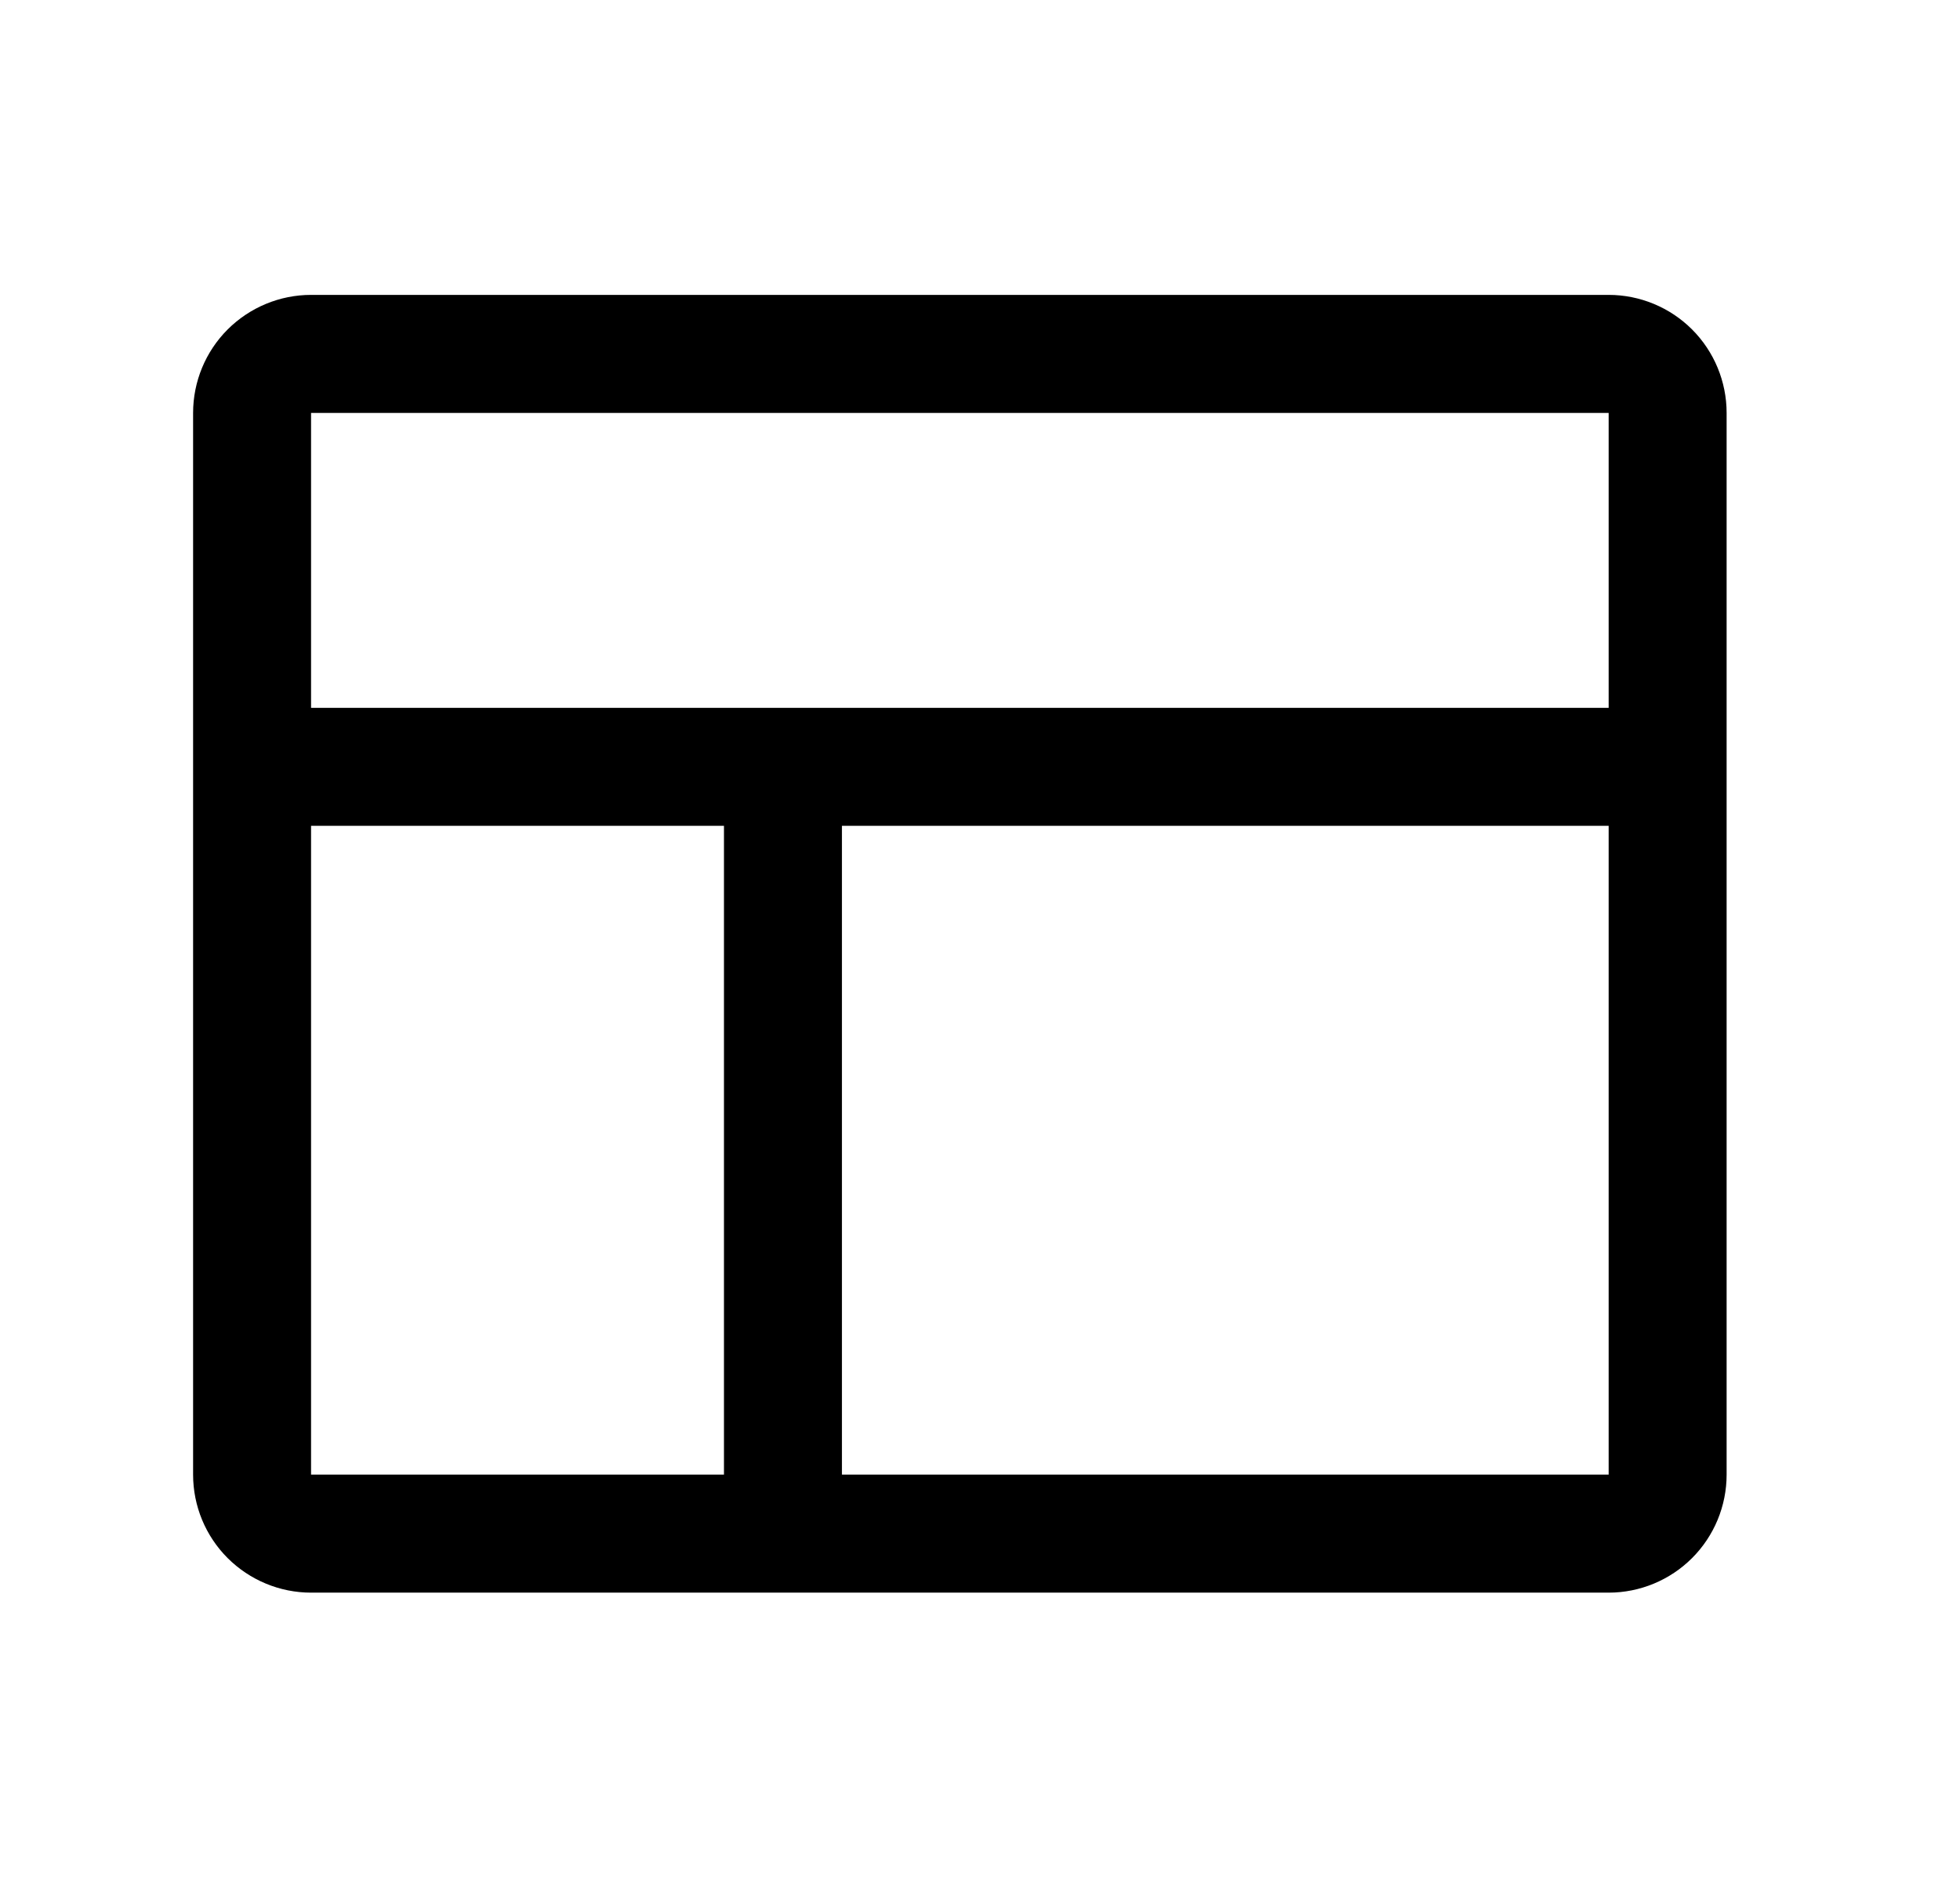
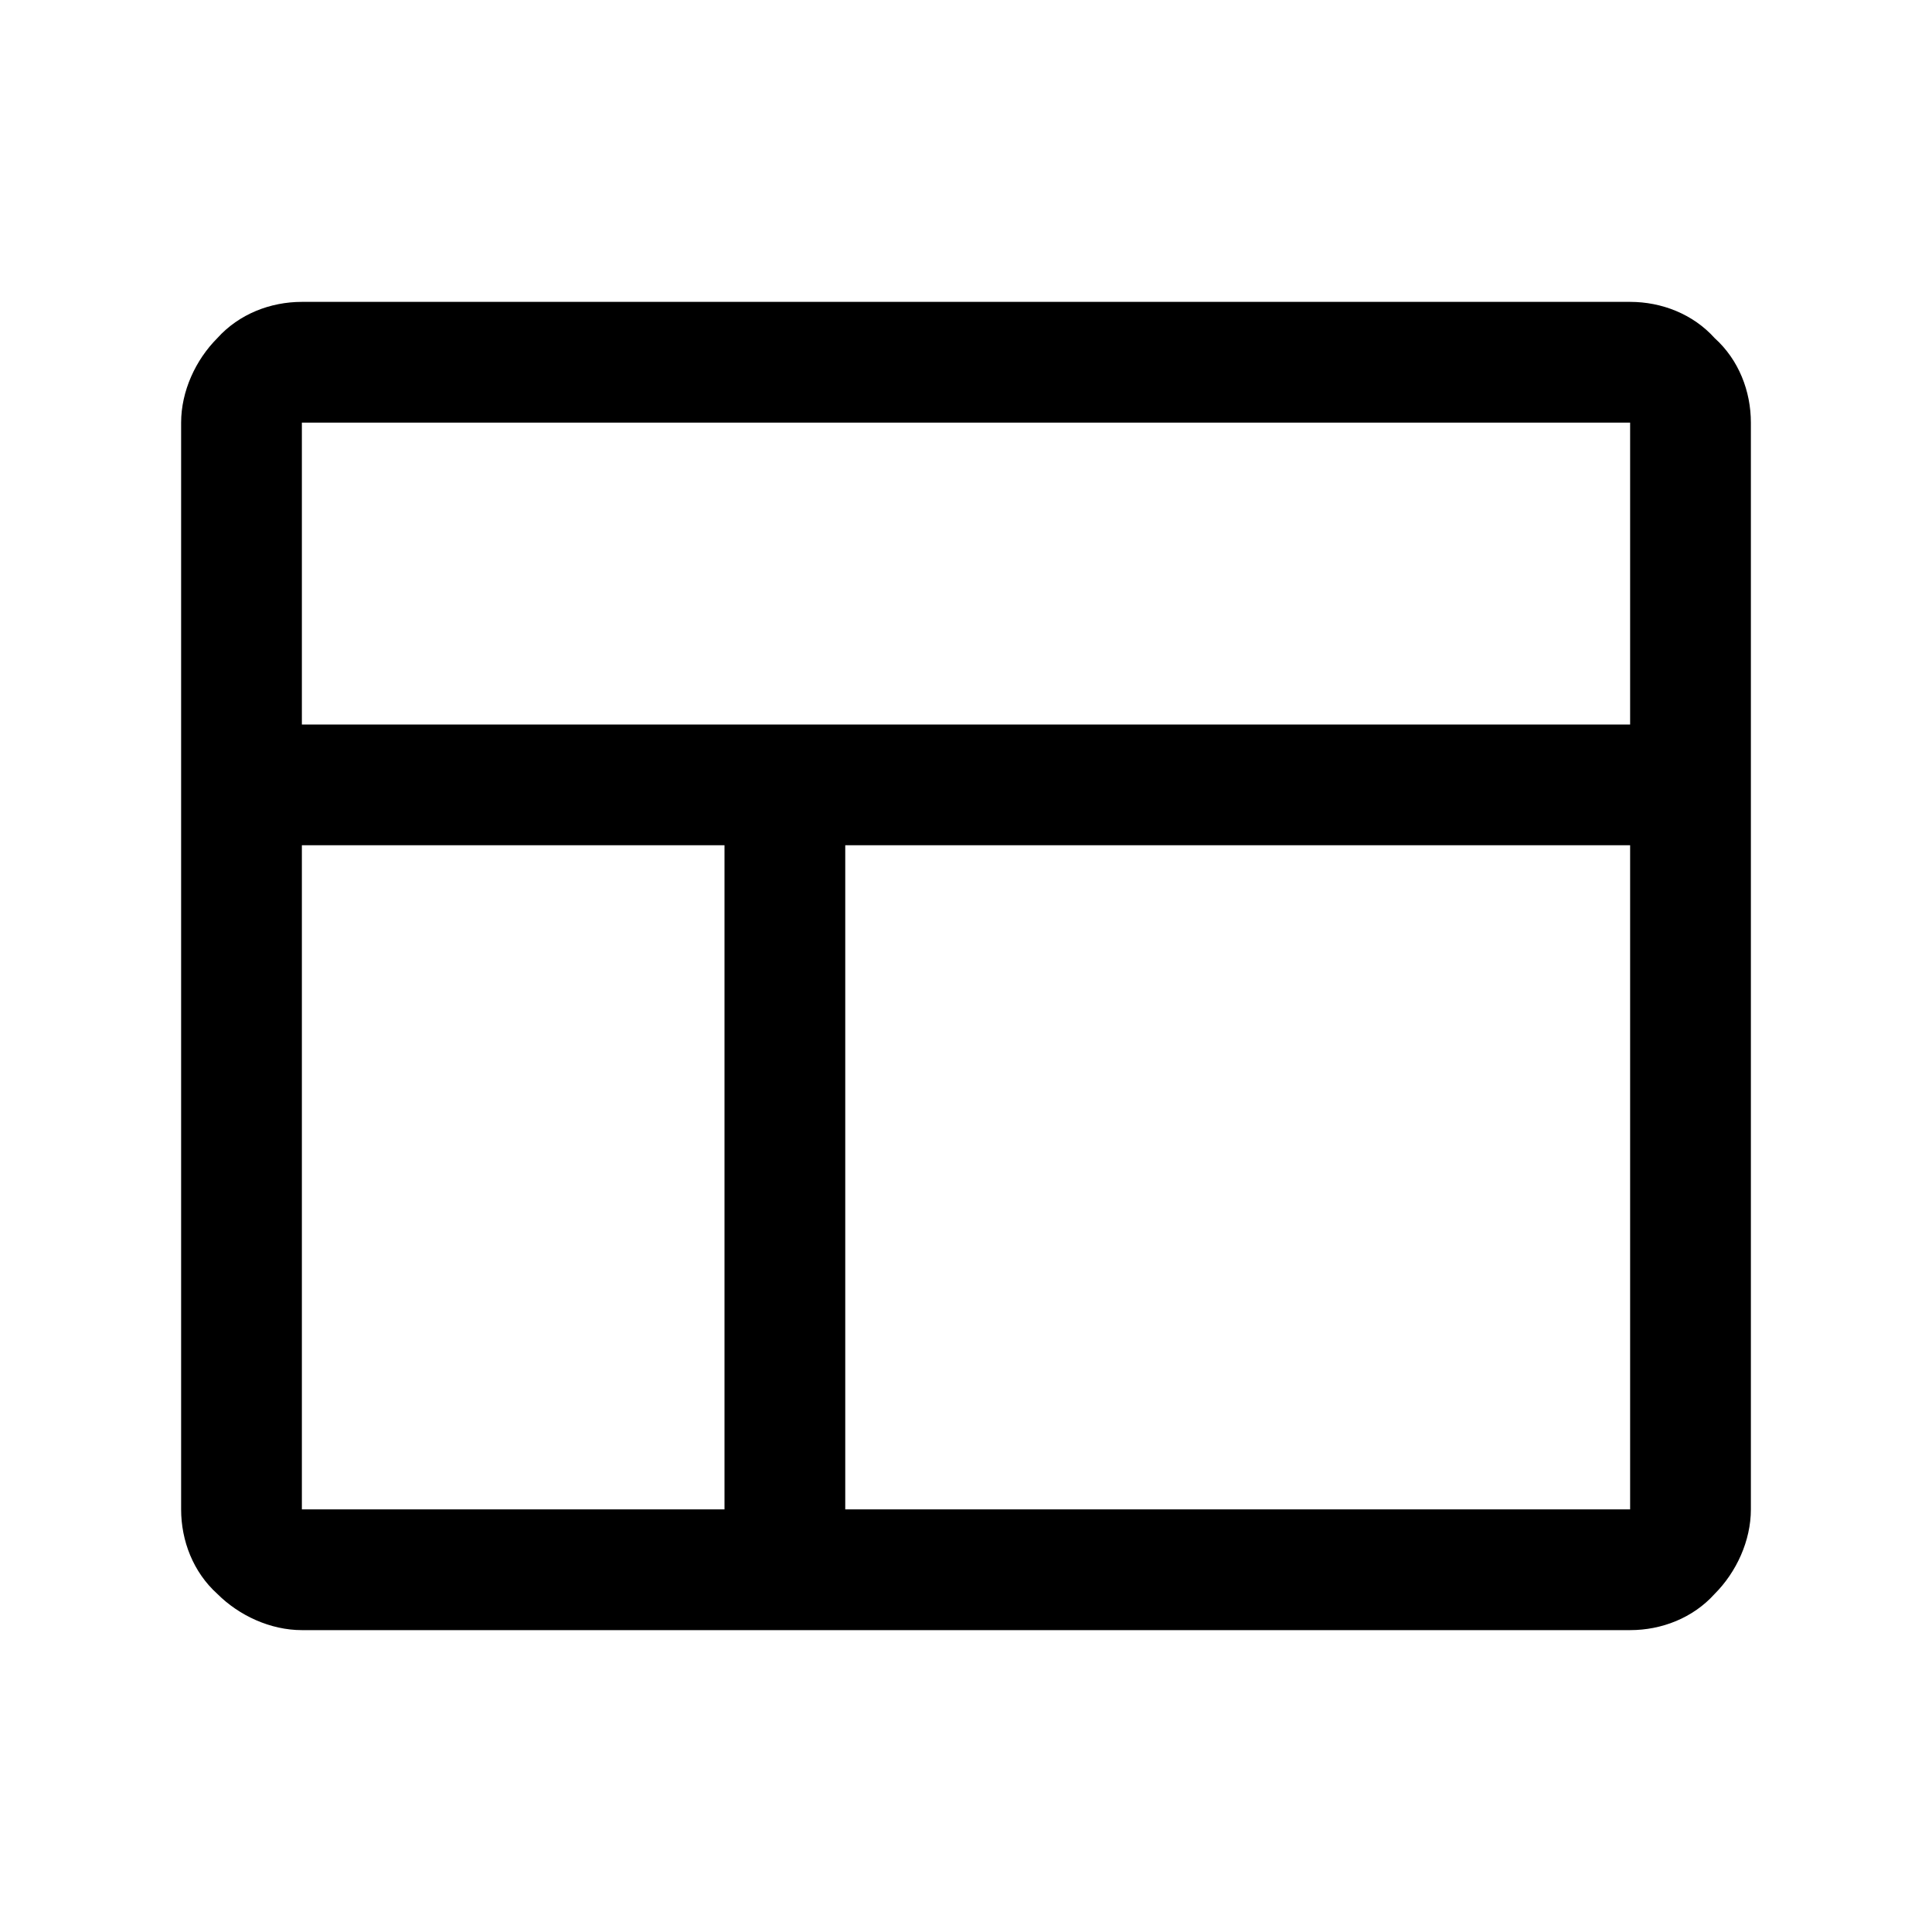
- <svg xmlns="http://www.w3.org/2000/svg" width="27" height="26" viewBox="0 0 27 26">
-   <path d="M22.16 4.062H4.285C3.854 4.062 3.441 4.234 3.136 4.538C2.831 4.843 2.66 5.257 2.66 5.688V20.312C2.66 20.744 2.831 21.157 3.136 21.462C3.441 21.766 3.854 21.938 4.285 21.938H22.16C22.591 21.938 23.005 21.766 23.309 21.462C23.614 21.157 23.785 20.744 23.785 20.312V5.688C23.785 5.257 23.614 4.843 23.309 4.538C23.005 4.234 22.591 4.062 22.16 4.062ZM22.16 5.688V9.75H4.285V5.688H22.16ZM4.285 11.375H9.973V20.312H4.285V11.375ZM22.16 20.312H11.598V11.375H22.16V20.312Z" />
+ <svg xmlns="http://www.w3.org/2000/svg" version="1.1" id="Layer_1" viewBox="0 0 80 80" style="enable-background:new 0 0 80 80;" xml:space="preserve">
+   <path d="M67.5,12.5h-55C11.2,12.5,9.9,13,9,14c-0.9,0.9-1.5,2.2-1.5,3.5v45C7.5,63.8,8,65.1,9,66  c0.9,0.9,2.2,1.5,3.5,1.5h55c1.3,0,2.6-0.5,3.5-1.5c0.9-0.9,1.5-2.2,1.5-3.5v-45c0-1.3-0.5-2.6-1.5-3.5C70.1,13,68.8,12.5,67.5,12.5  z M67.5,17.5V30h-55V17.5H67.5z M12.5,35H30v27.5H12.5V35z M67.5,62.5H35V35h32.5V62.5z" />
</svg>
